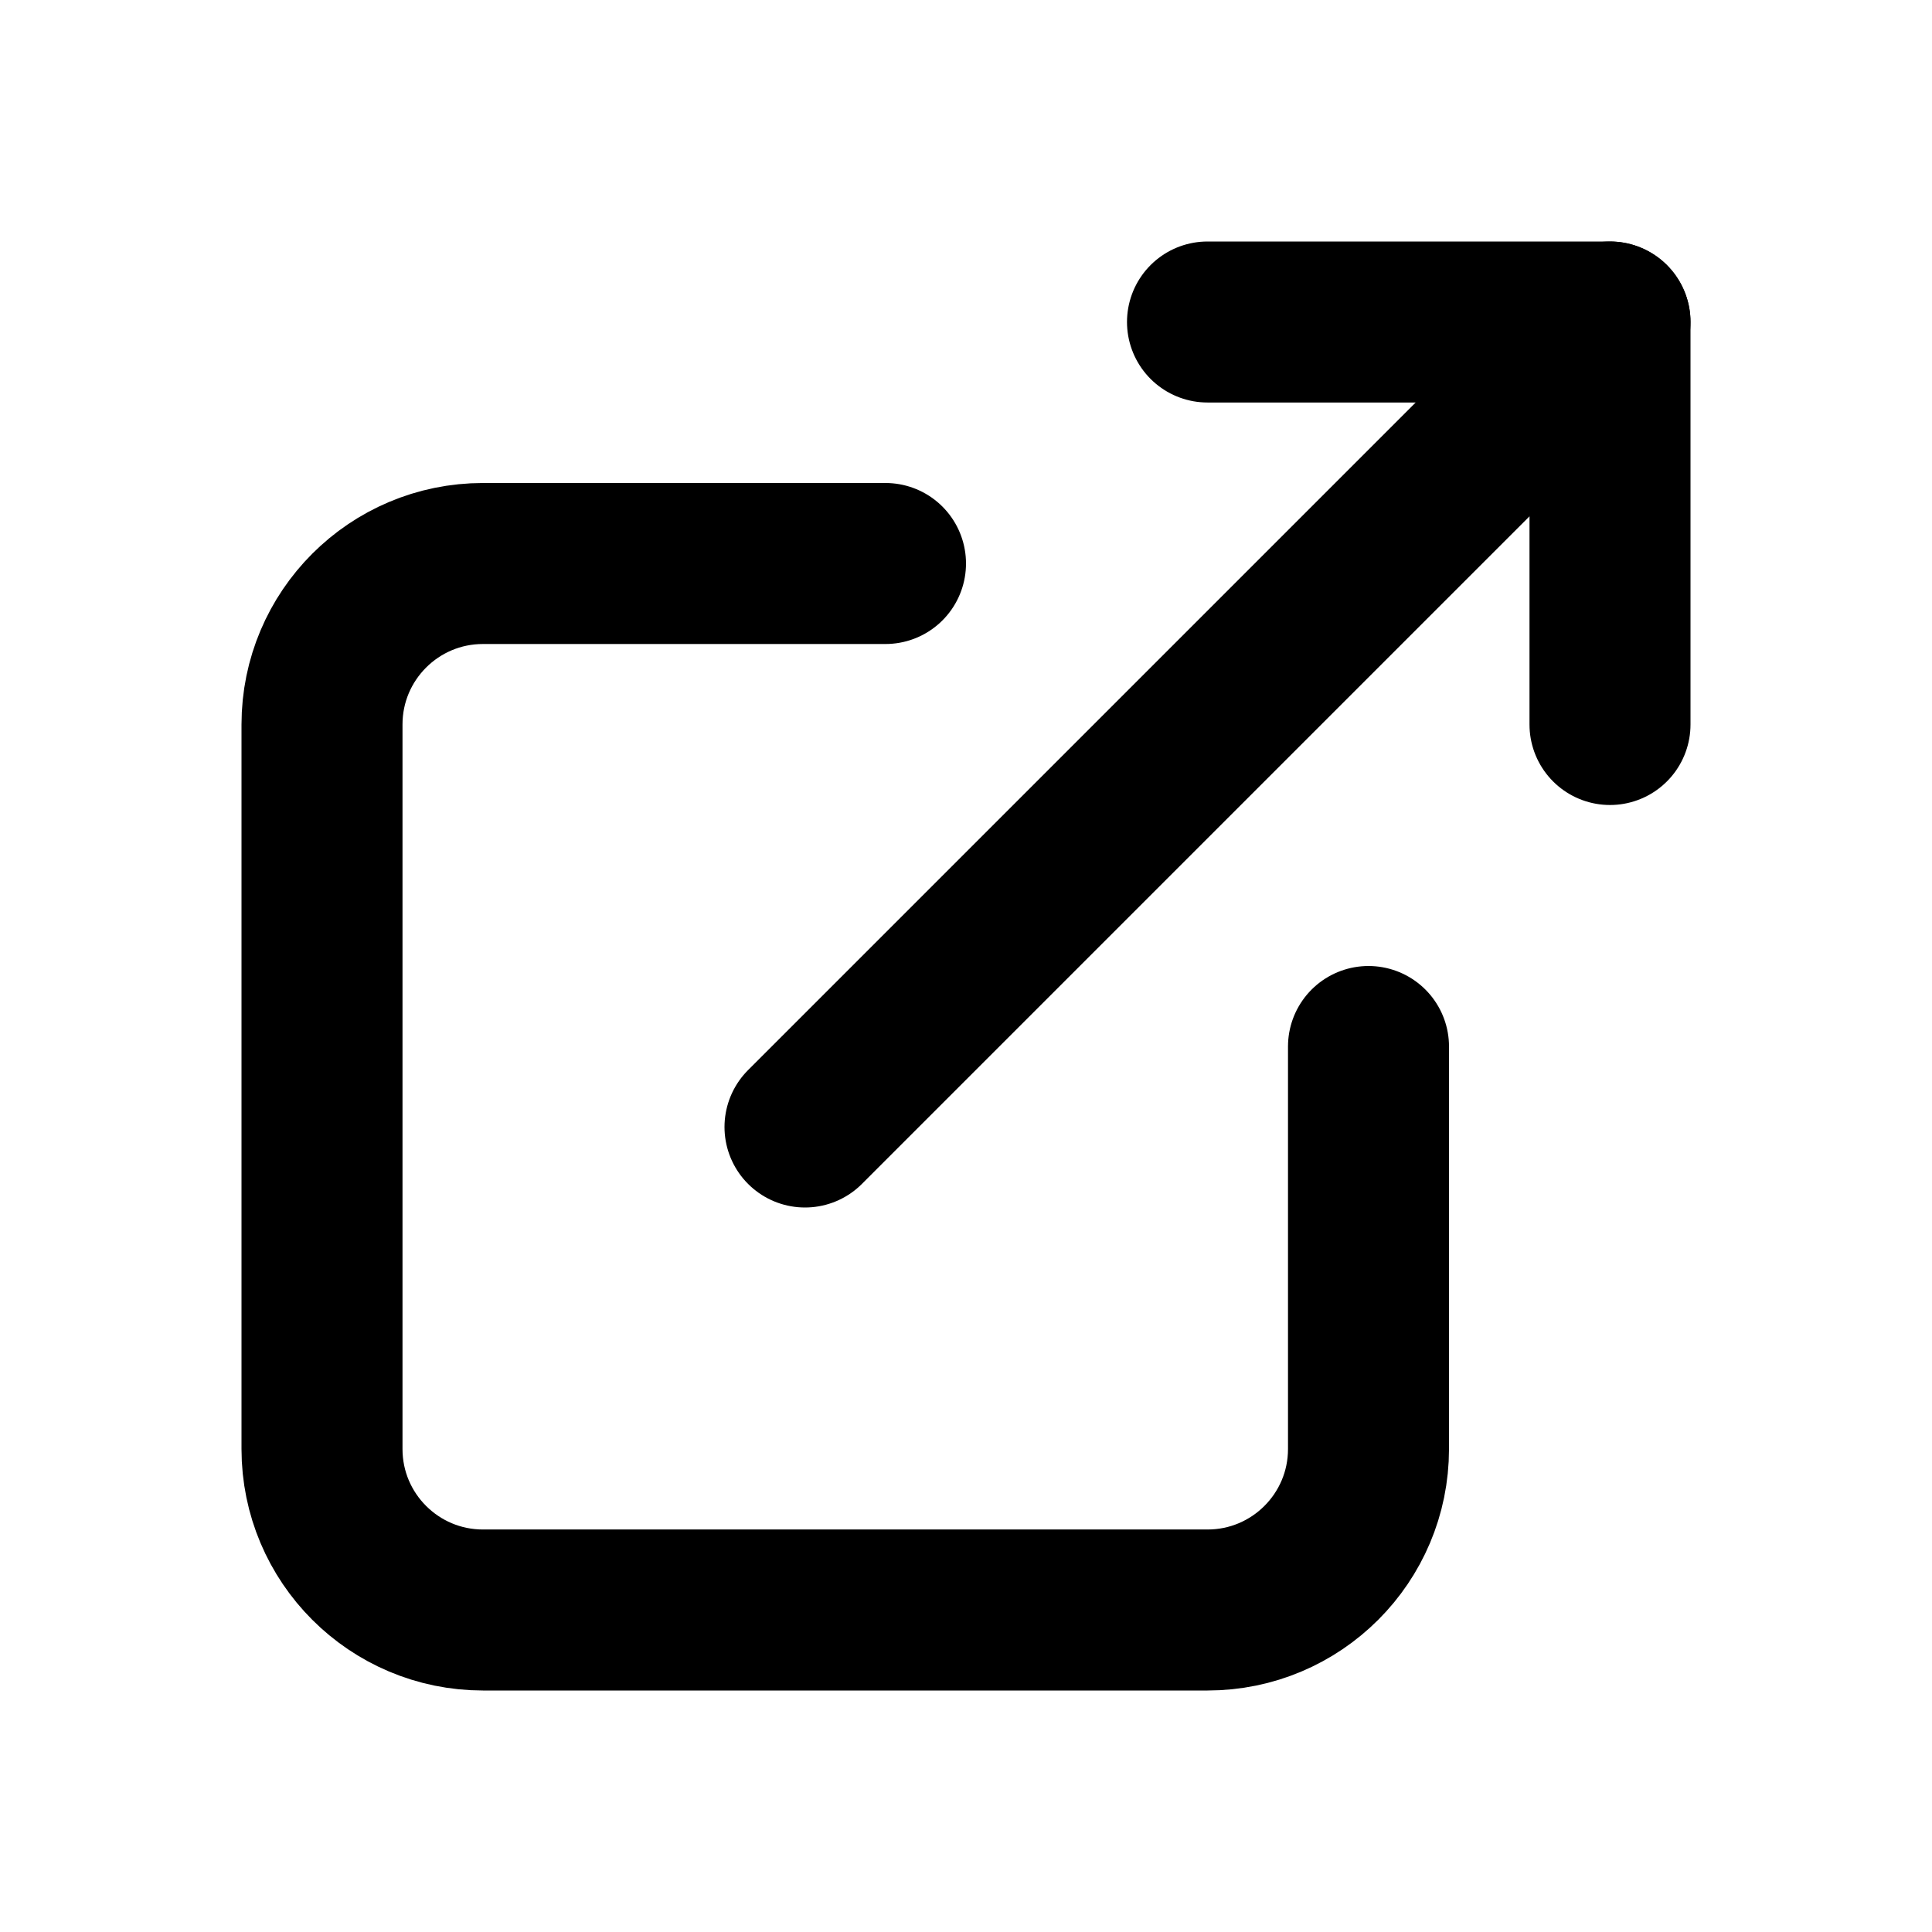
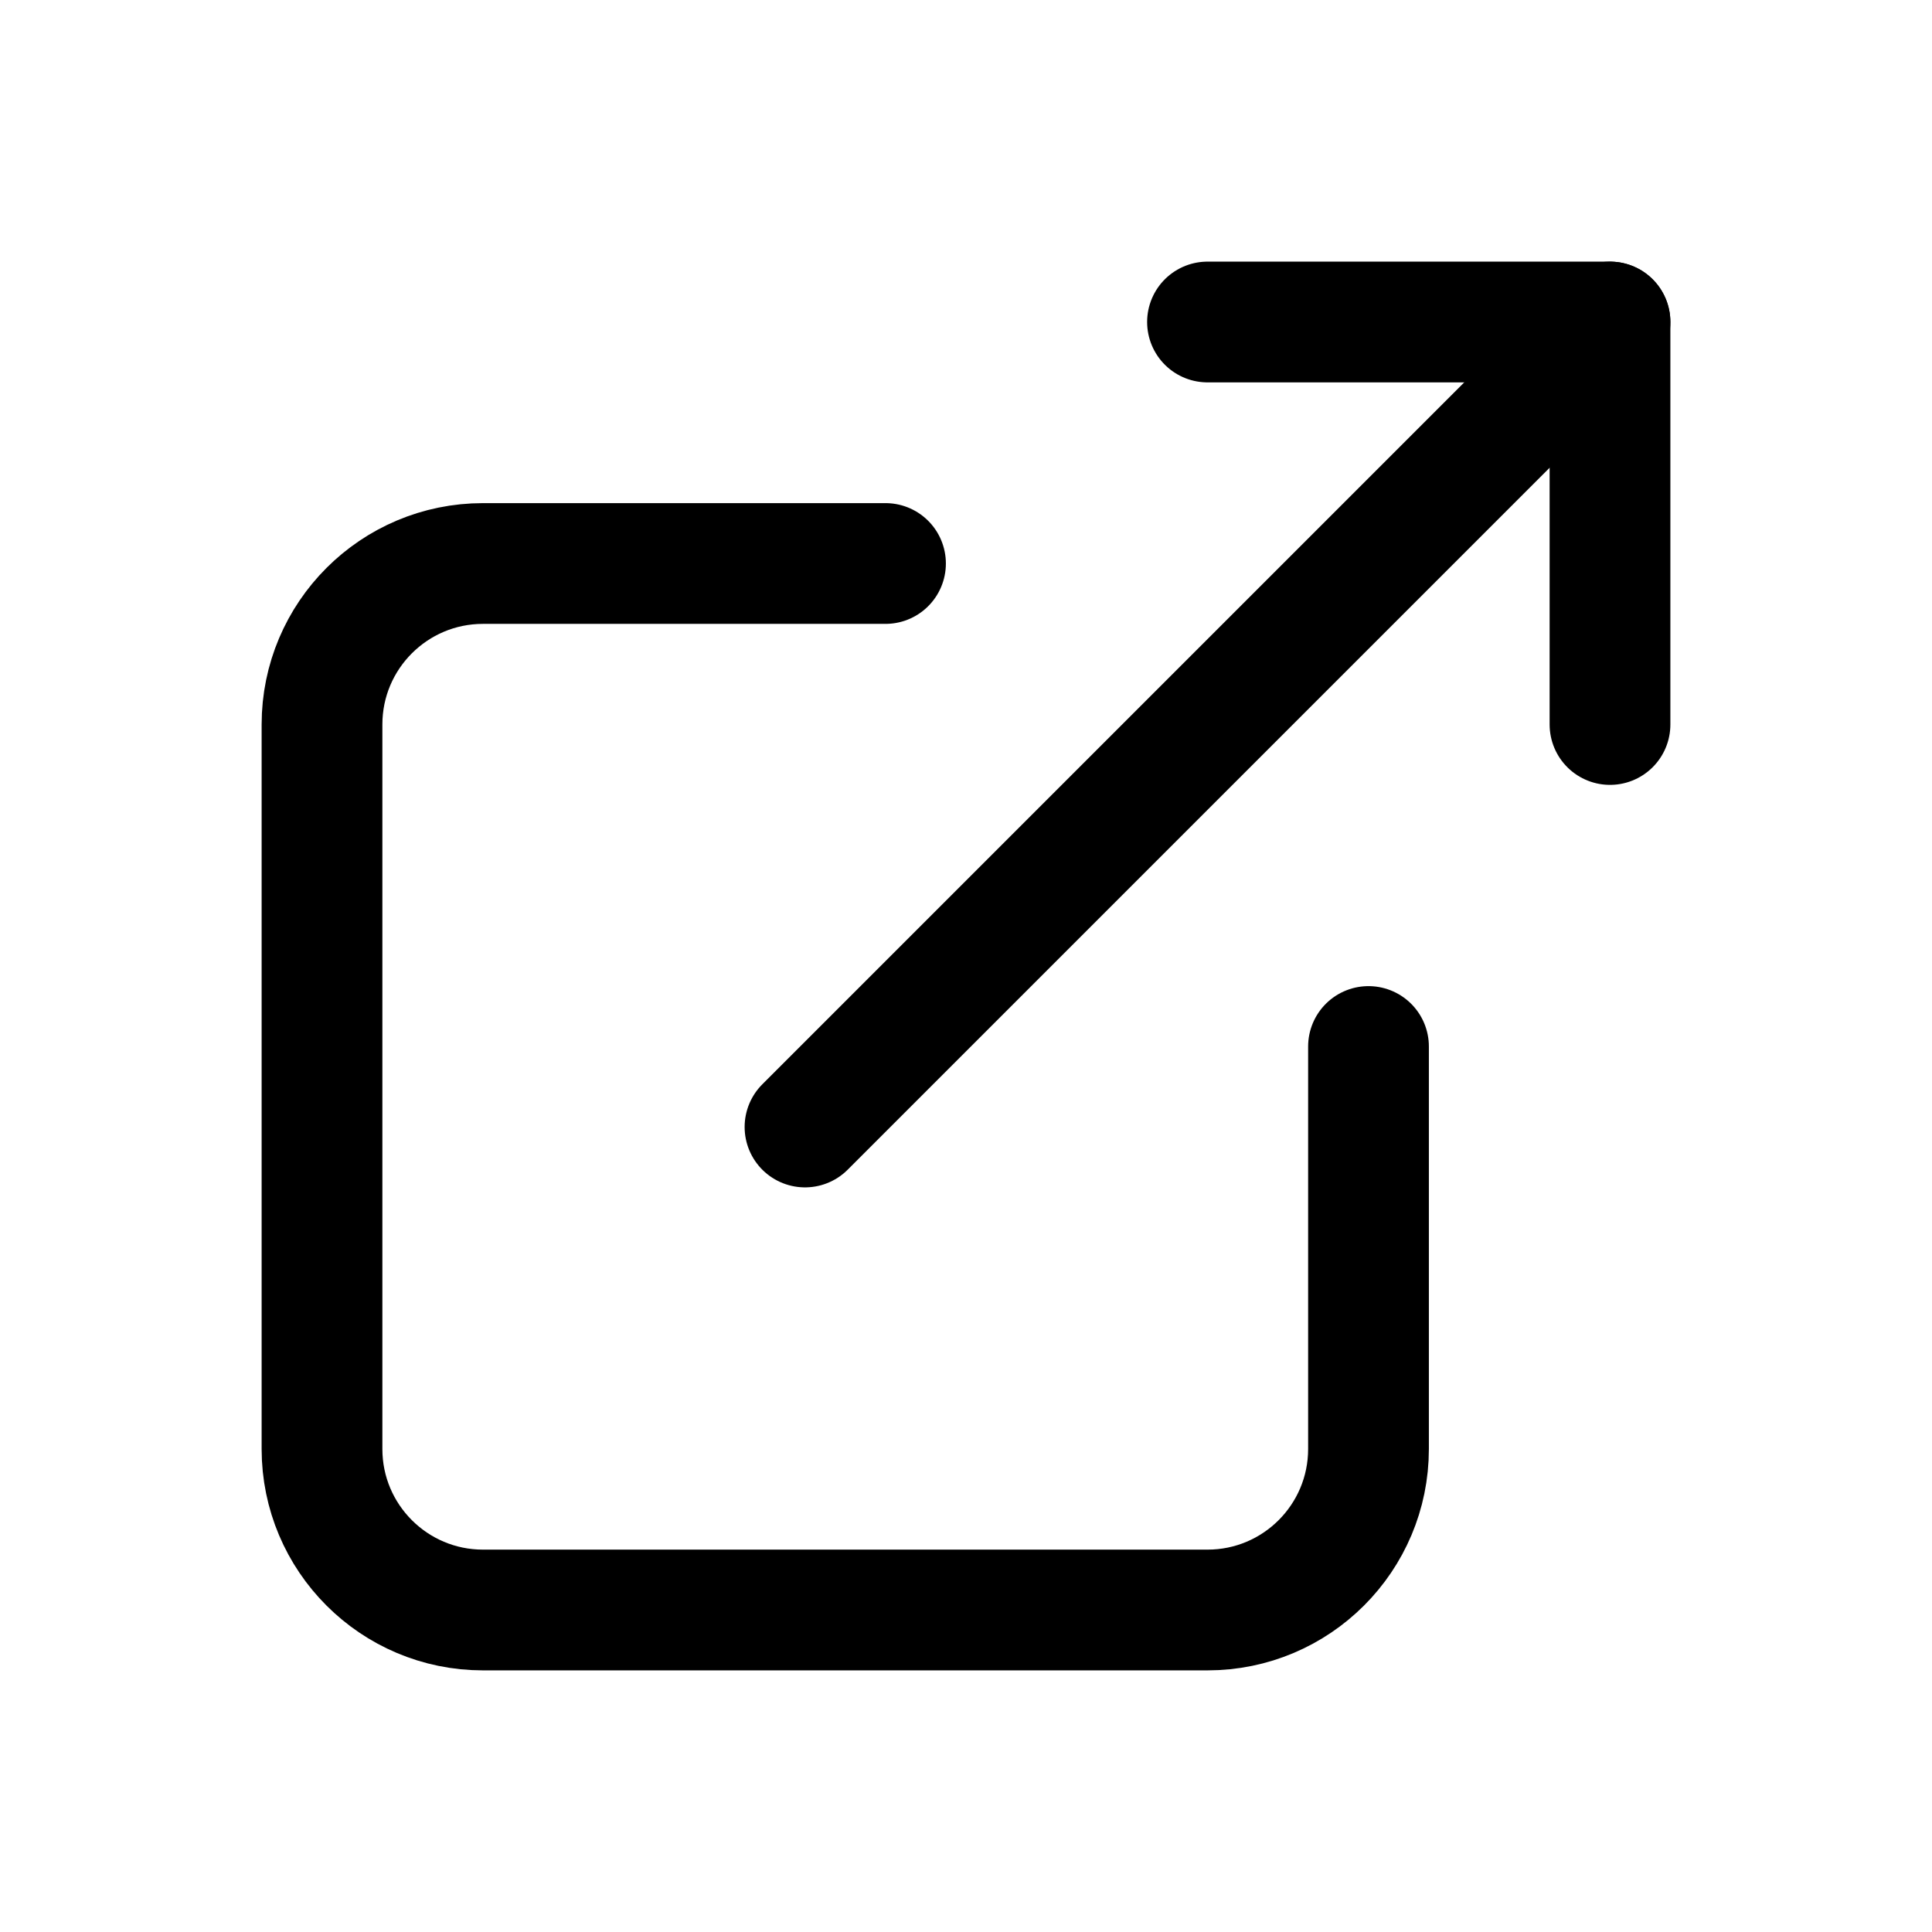
- <svg xmlns="http://www.w3.org/2000/svg" class="icon icon-tabler icon-tabler-external-link" width="24" height="24" viewBox="0 0 24 24" stroke-width="2" stroke="currentColor" fill="none" stroke-linecap="round" stroke-linejoin="round">
+ <svg xmlns="http://www.w3.org/2000/svg" class="icon icon-tabler icon-tabler-external-link" width="24" height="24" viewBox="0 0 24 24" stroke-width="1.5" stroke="currentColor" fill="none" stroke-linecap="round" stroke-linejoin="round">
  <path stroke="none" d="M0 0h24v24H0z" fill="none" />
  <path d="M11 7h-5a2 2 0 0 0 -2 2v9a2 2 0 0 0 2 2h9a2 2 0 0 0 2 -2v-5" />
  <line x1="10" y1="14" x2="20" y2="4" />
  <polyline points="15 4 20 4 20 9" />
</svg>
